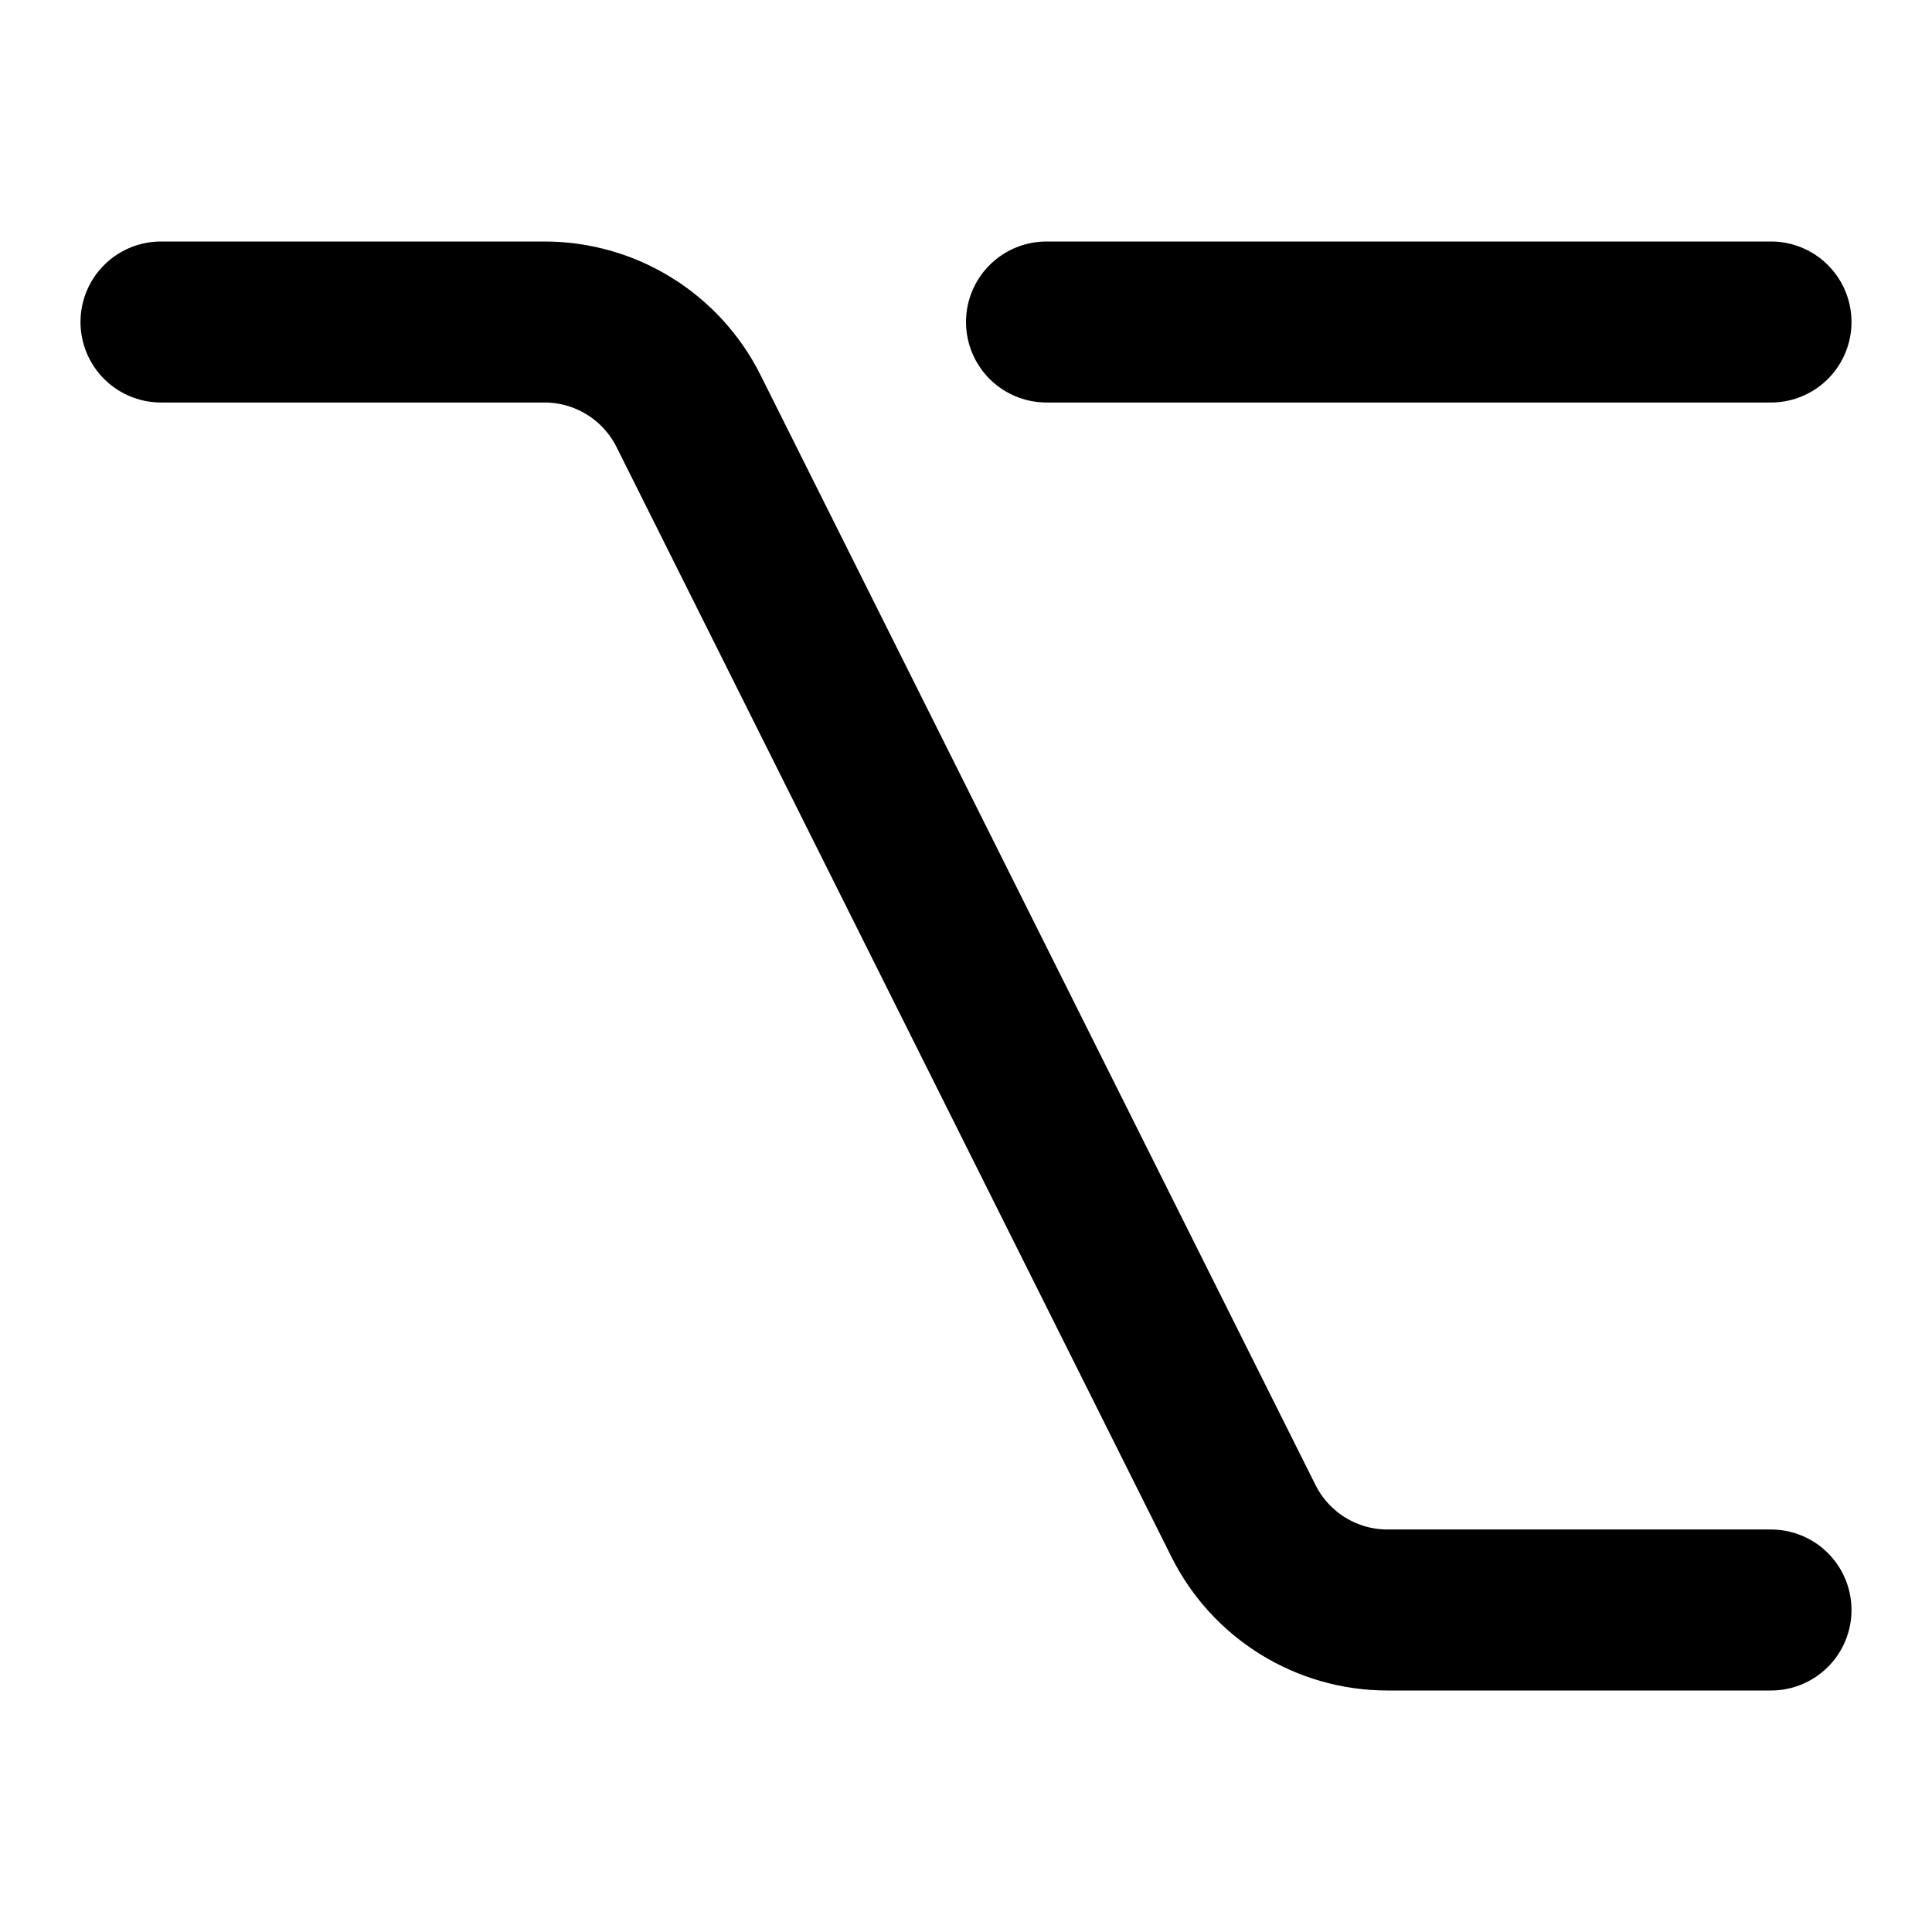
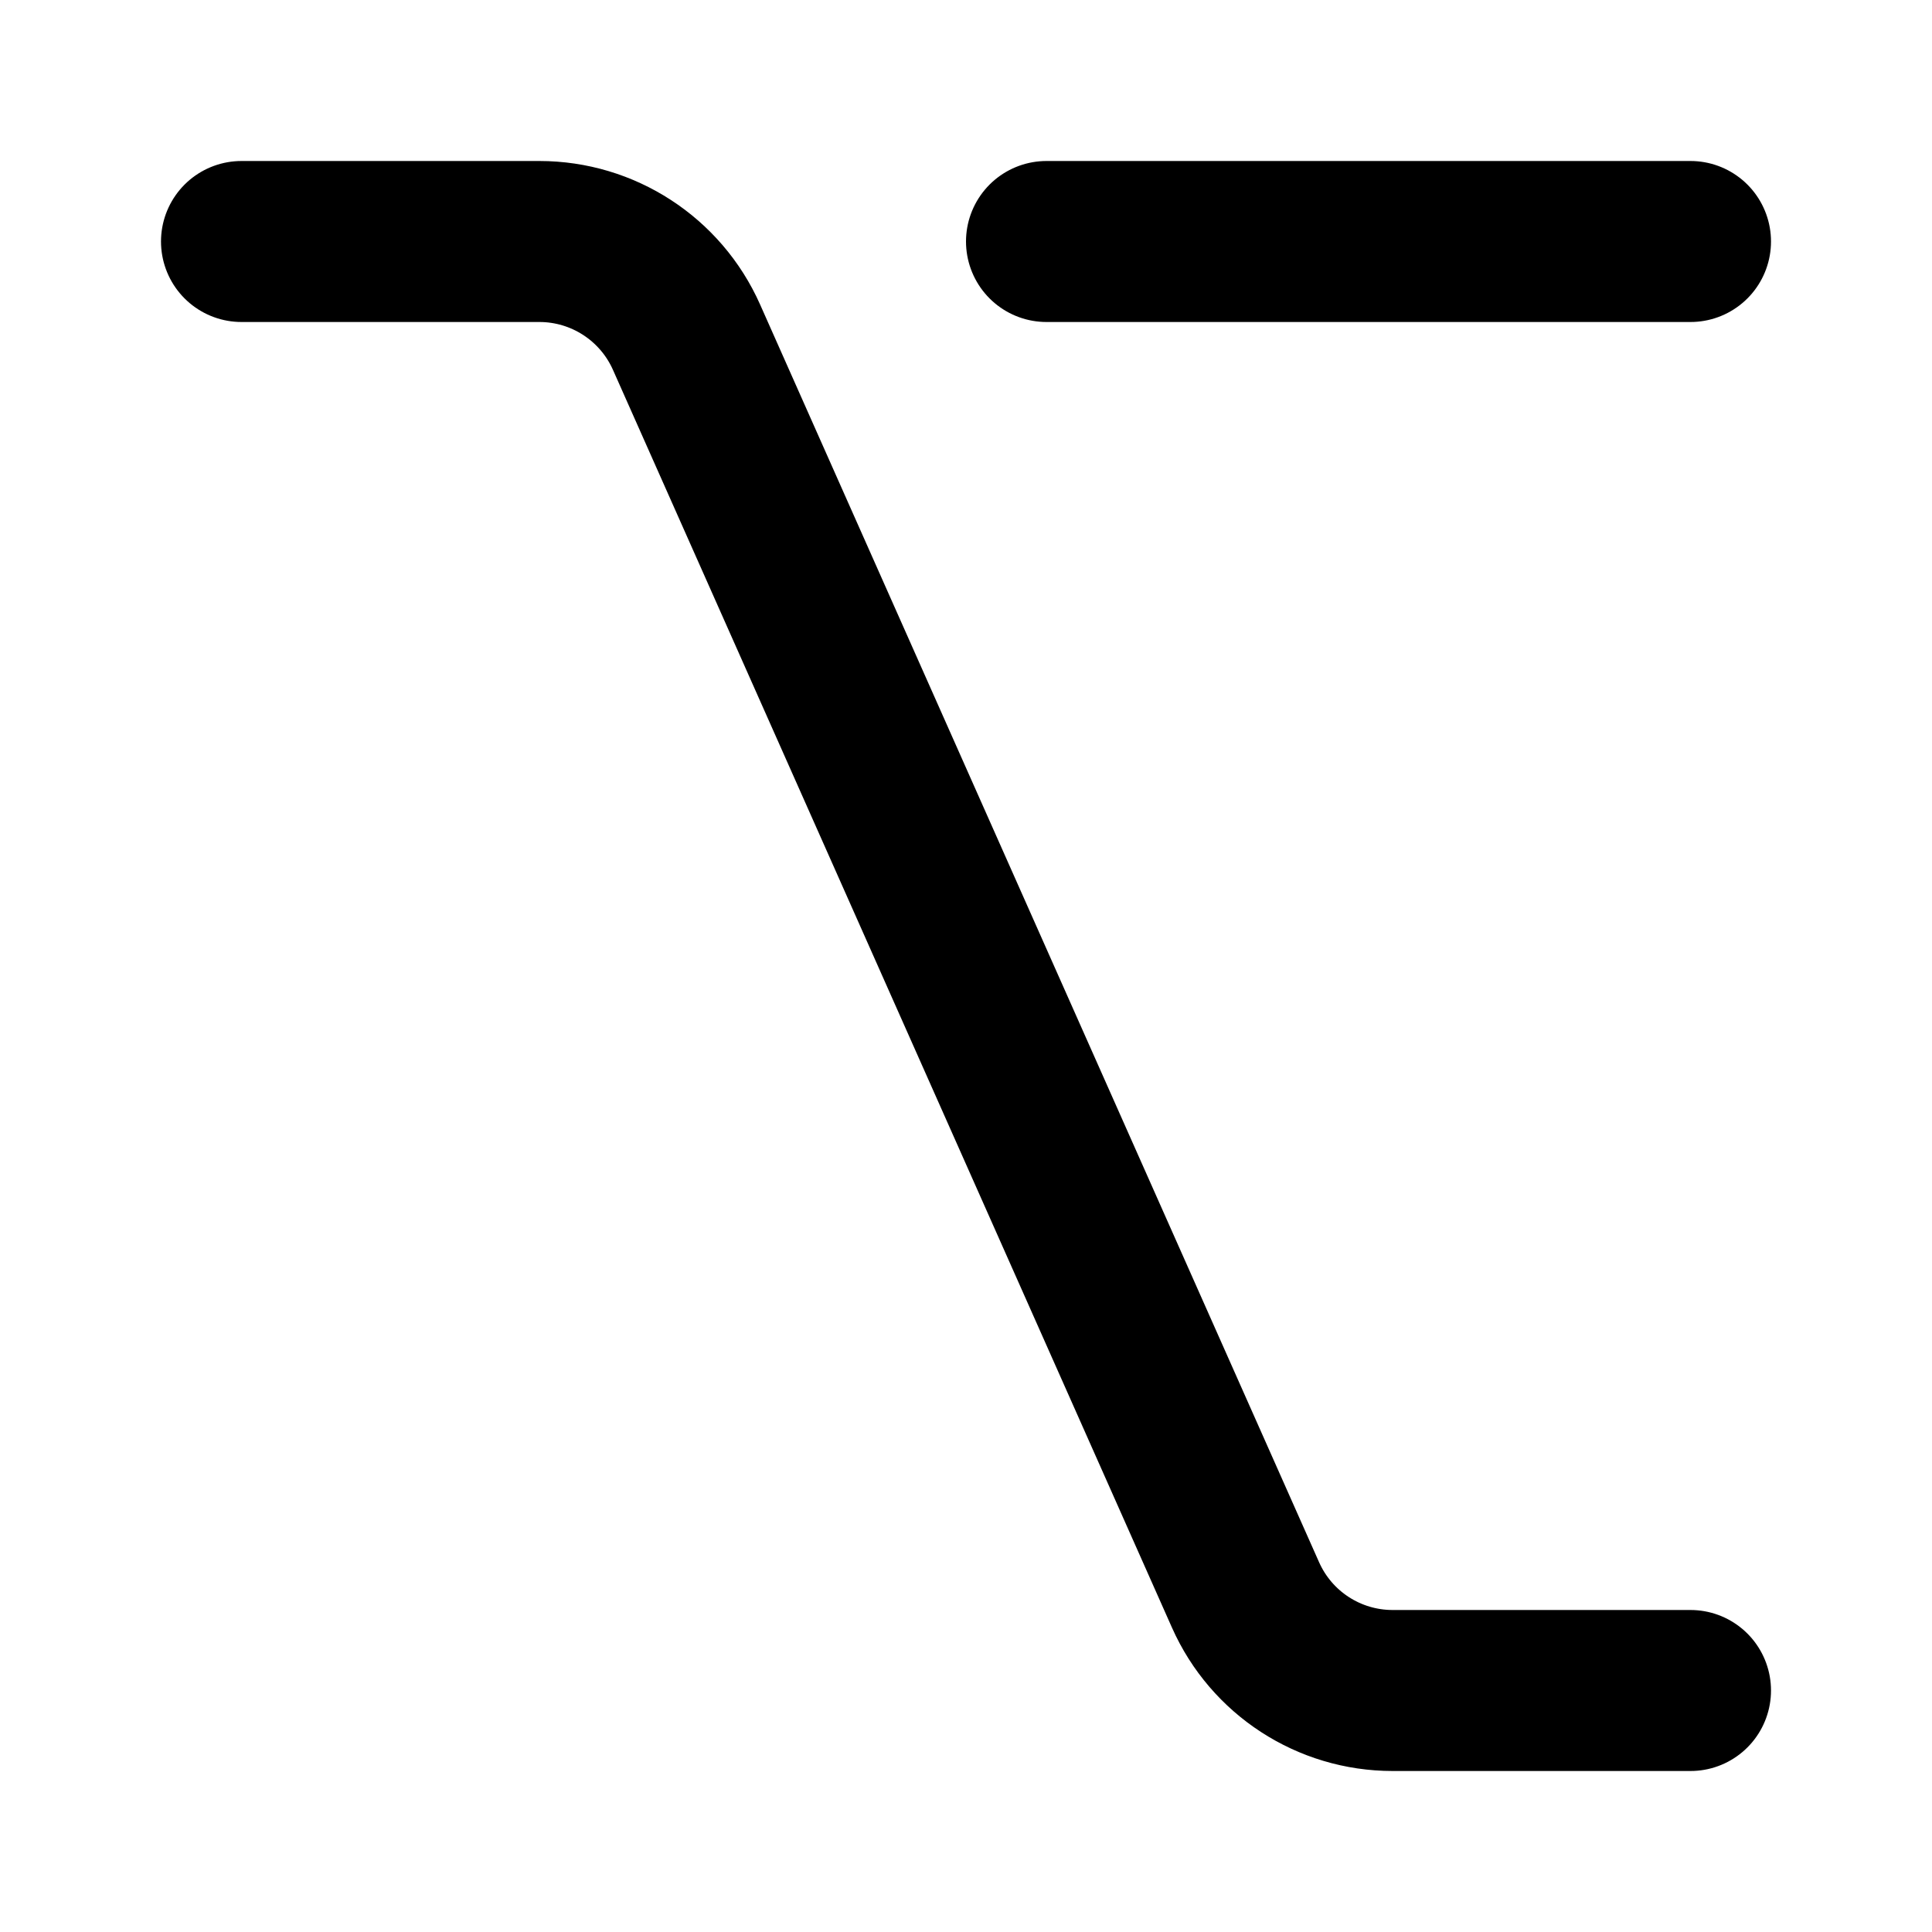
<svg xmlns="http://www.w3.org/2000/svg" width="24" height="24" viewBox="0 0 24 24" fill="none">
-   <path d="M2 4L6.764 4C7.521 4 8.214 4.428 8.553 5.106L15.447 18.894C15.786 19.572 16.479 20 17.236 20L22 20M13 4L22 4" stroke="black" stroke-width="2" stroke-linecap="round" stroke-linejoin="round" />
+   <path d="M3 3L6.7 3C7.491 3 8.207 3.466 8.528 4.188L15.472 19.812C15.793 20.535 16.509 21 17.3 21L21 21M13 3L21 3" stroke="black" stroke-width="2" stroke-linecap="round" stroke-linejoin="round" />
</svg>
